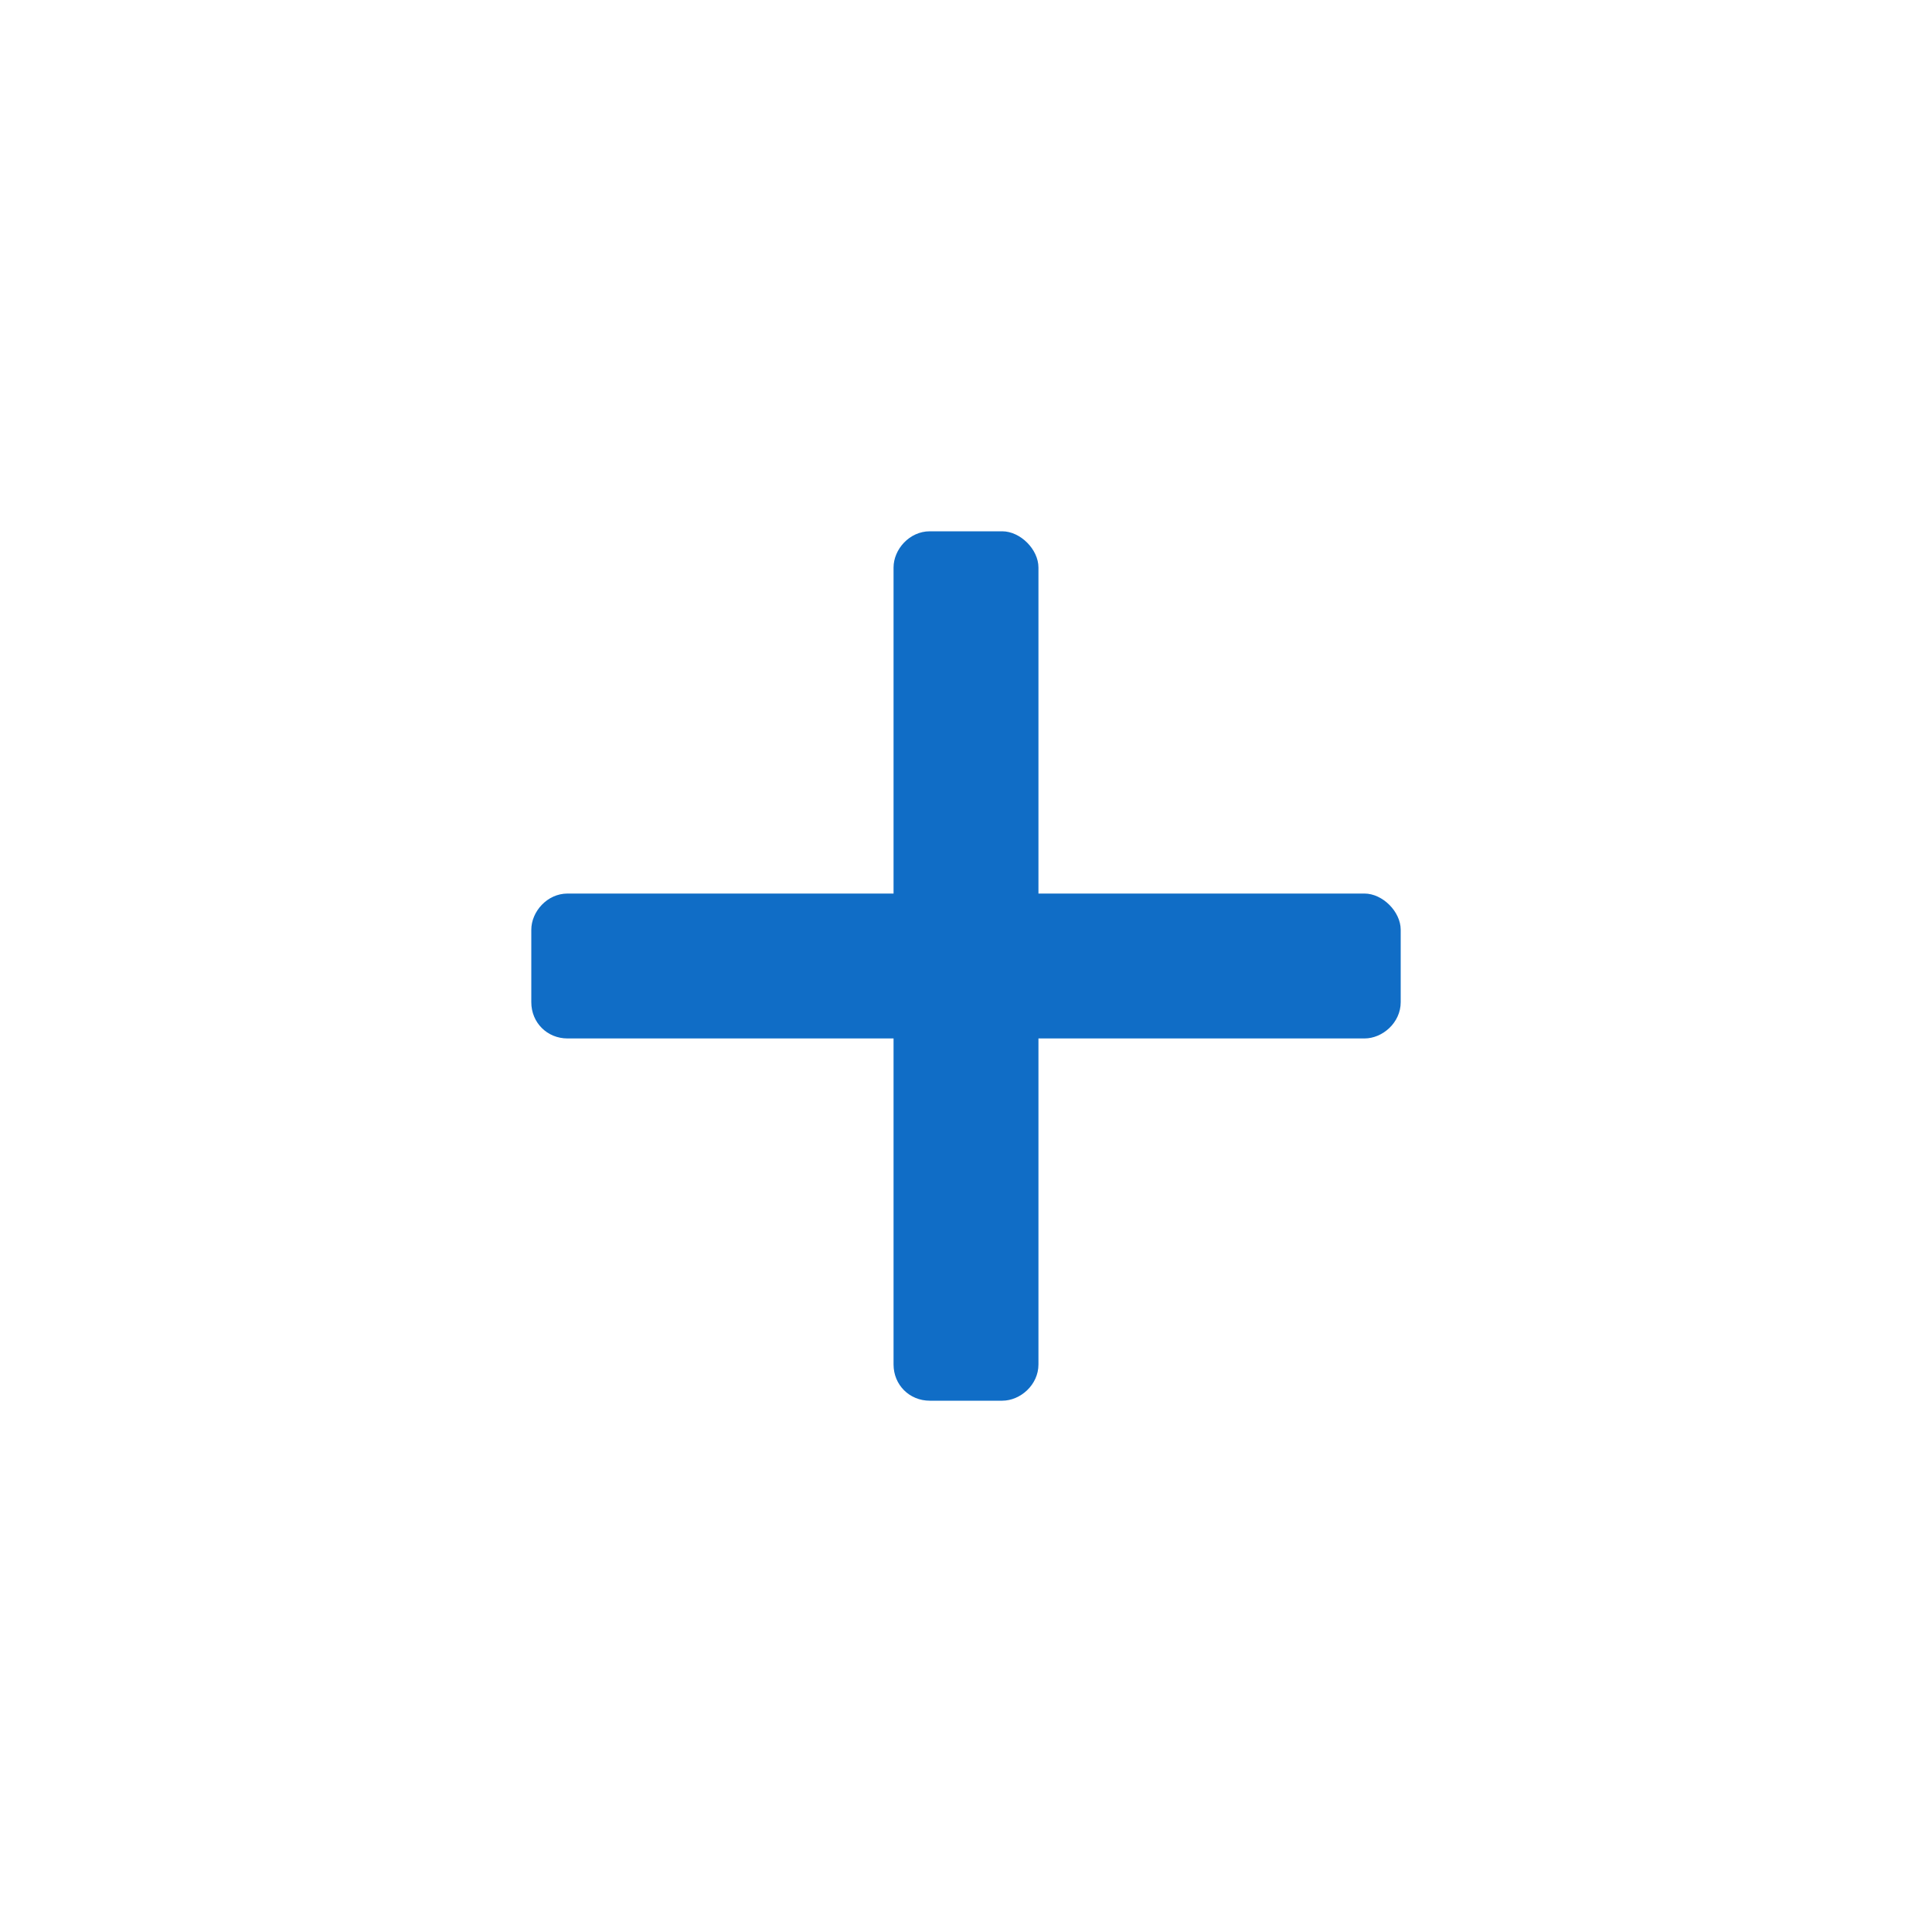
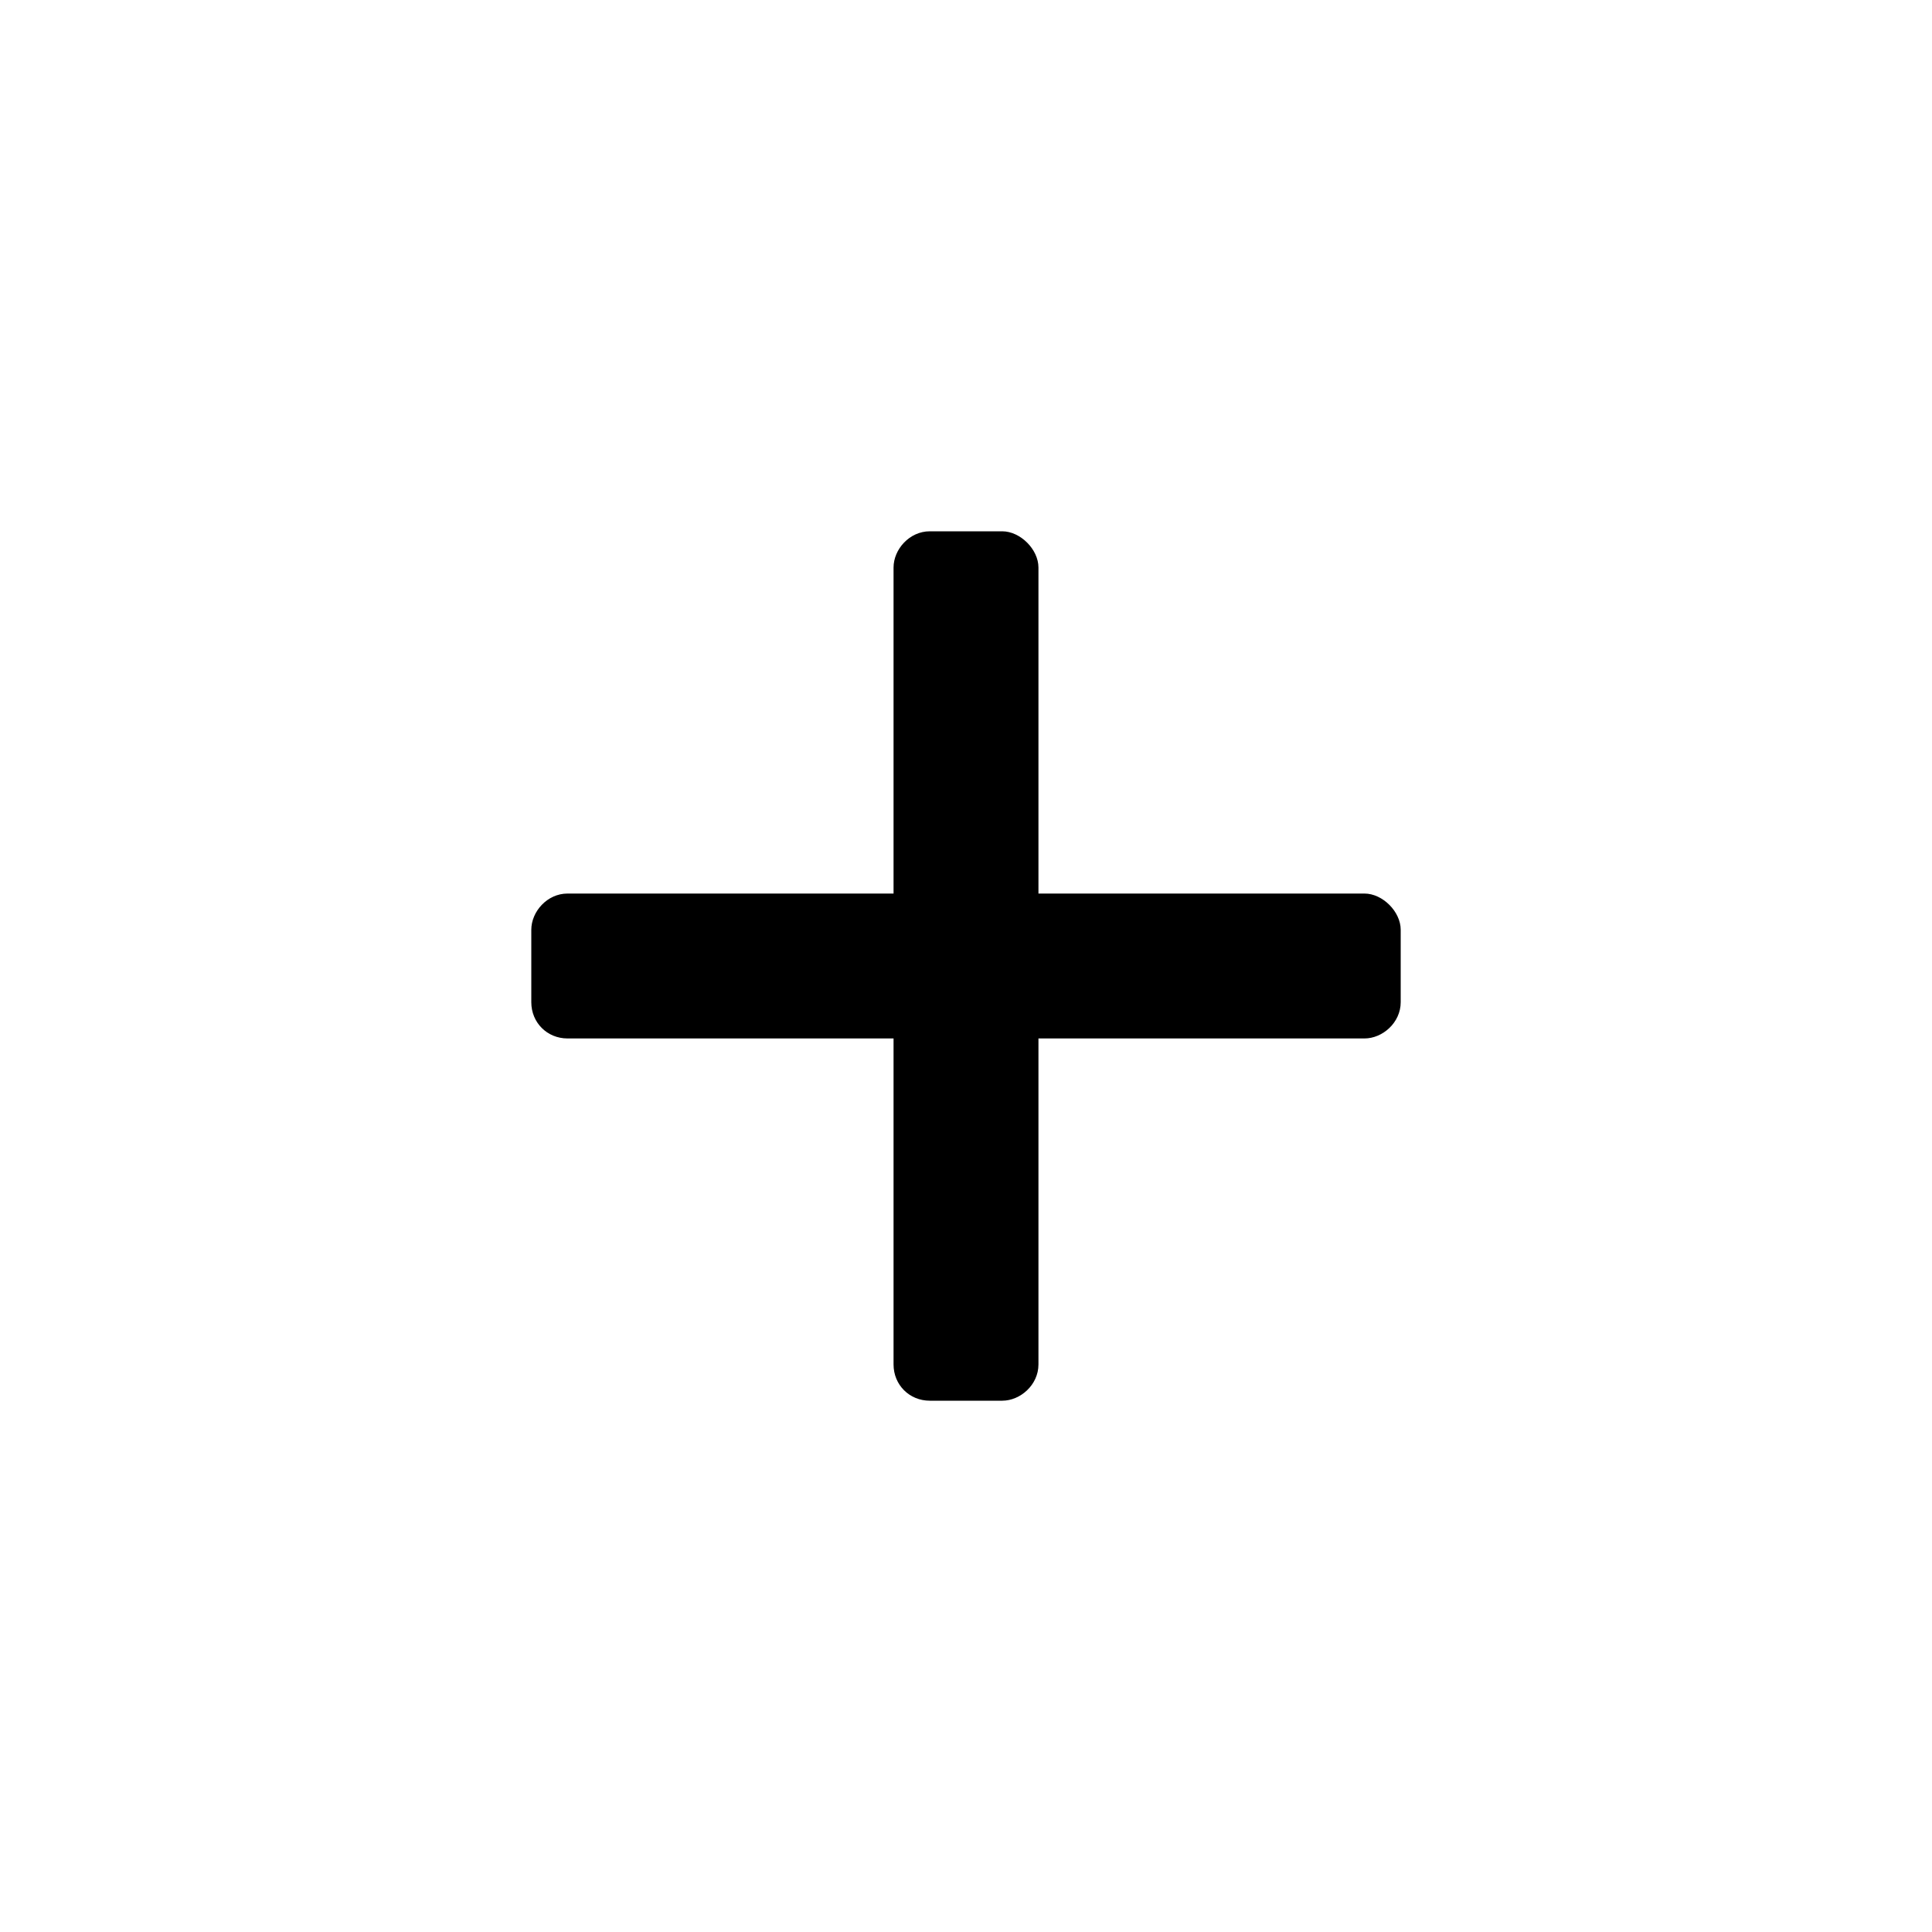
<svg xmlns="http://www.w3.org/2000/svg" width="40" height="40" viewBox="0 0 40 40" fill="none">
  <rect width="40" height="40" fill="white" />
-   <path d="M28.25 18.5H21.5V11.75C21.5 11.375 21.125 11 20.75 11H19.25C18.828 11 18.5 11.375 18.5 11.75V18.5H11.75C11.328 18.5 11 18.875 11 19.25V20.75C11 21.172 11.328 21.5 11.75 21.5H18.5V28.25C18.5 28.672 18.828 29 19.25 29H20.75C21.125 29 21.5 28.672 21.5 28.25V21.5H28.25C28.625 21.5 29 21.172 29 20.75V19.25C29 18.875 28.625 18.5 28.25 18.5Z" fill="#106DC6" />
+   <path d="M28.25 18.5H21.5V11.75C21.5 11.375 21.125 11 20.75 11H19.25C18.828 11 18.5 11.375 18.5 11.75V18.5H11.75C11.328 18.5 11 18.875 11 19.25V20.75C11 21.172 11.328 21.5 11.75 21.5H18.5V28.25C18.5 28.672 18.828 29 19.25 29H20.75C21.125 29 21.5 28.672 21.5 28.25V21.5H28.25C28.625 21.5 29 21.172 29 20.75V19.25C29 18.875 28.625 18.5 28.25 18.5Z" fill="currentColor" />
</svg>
